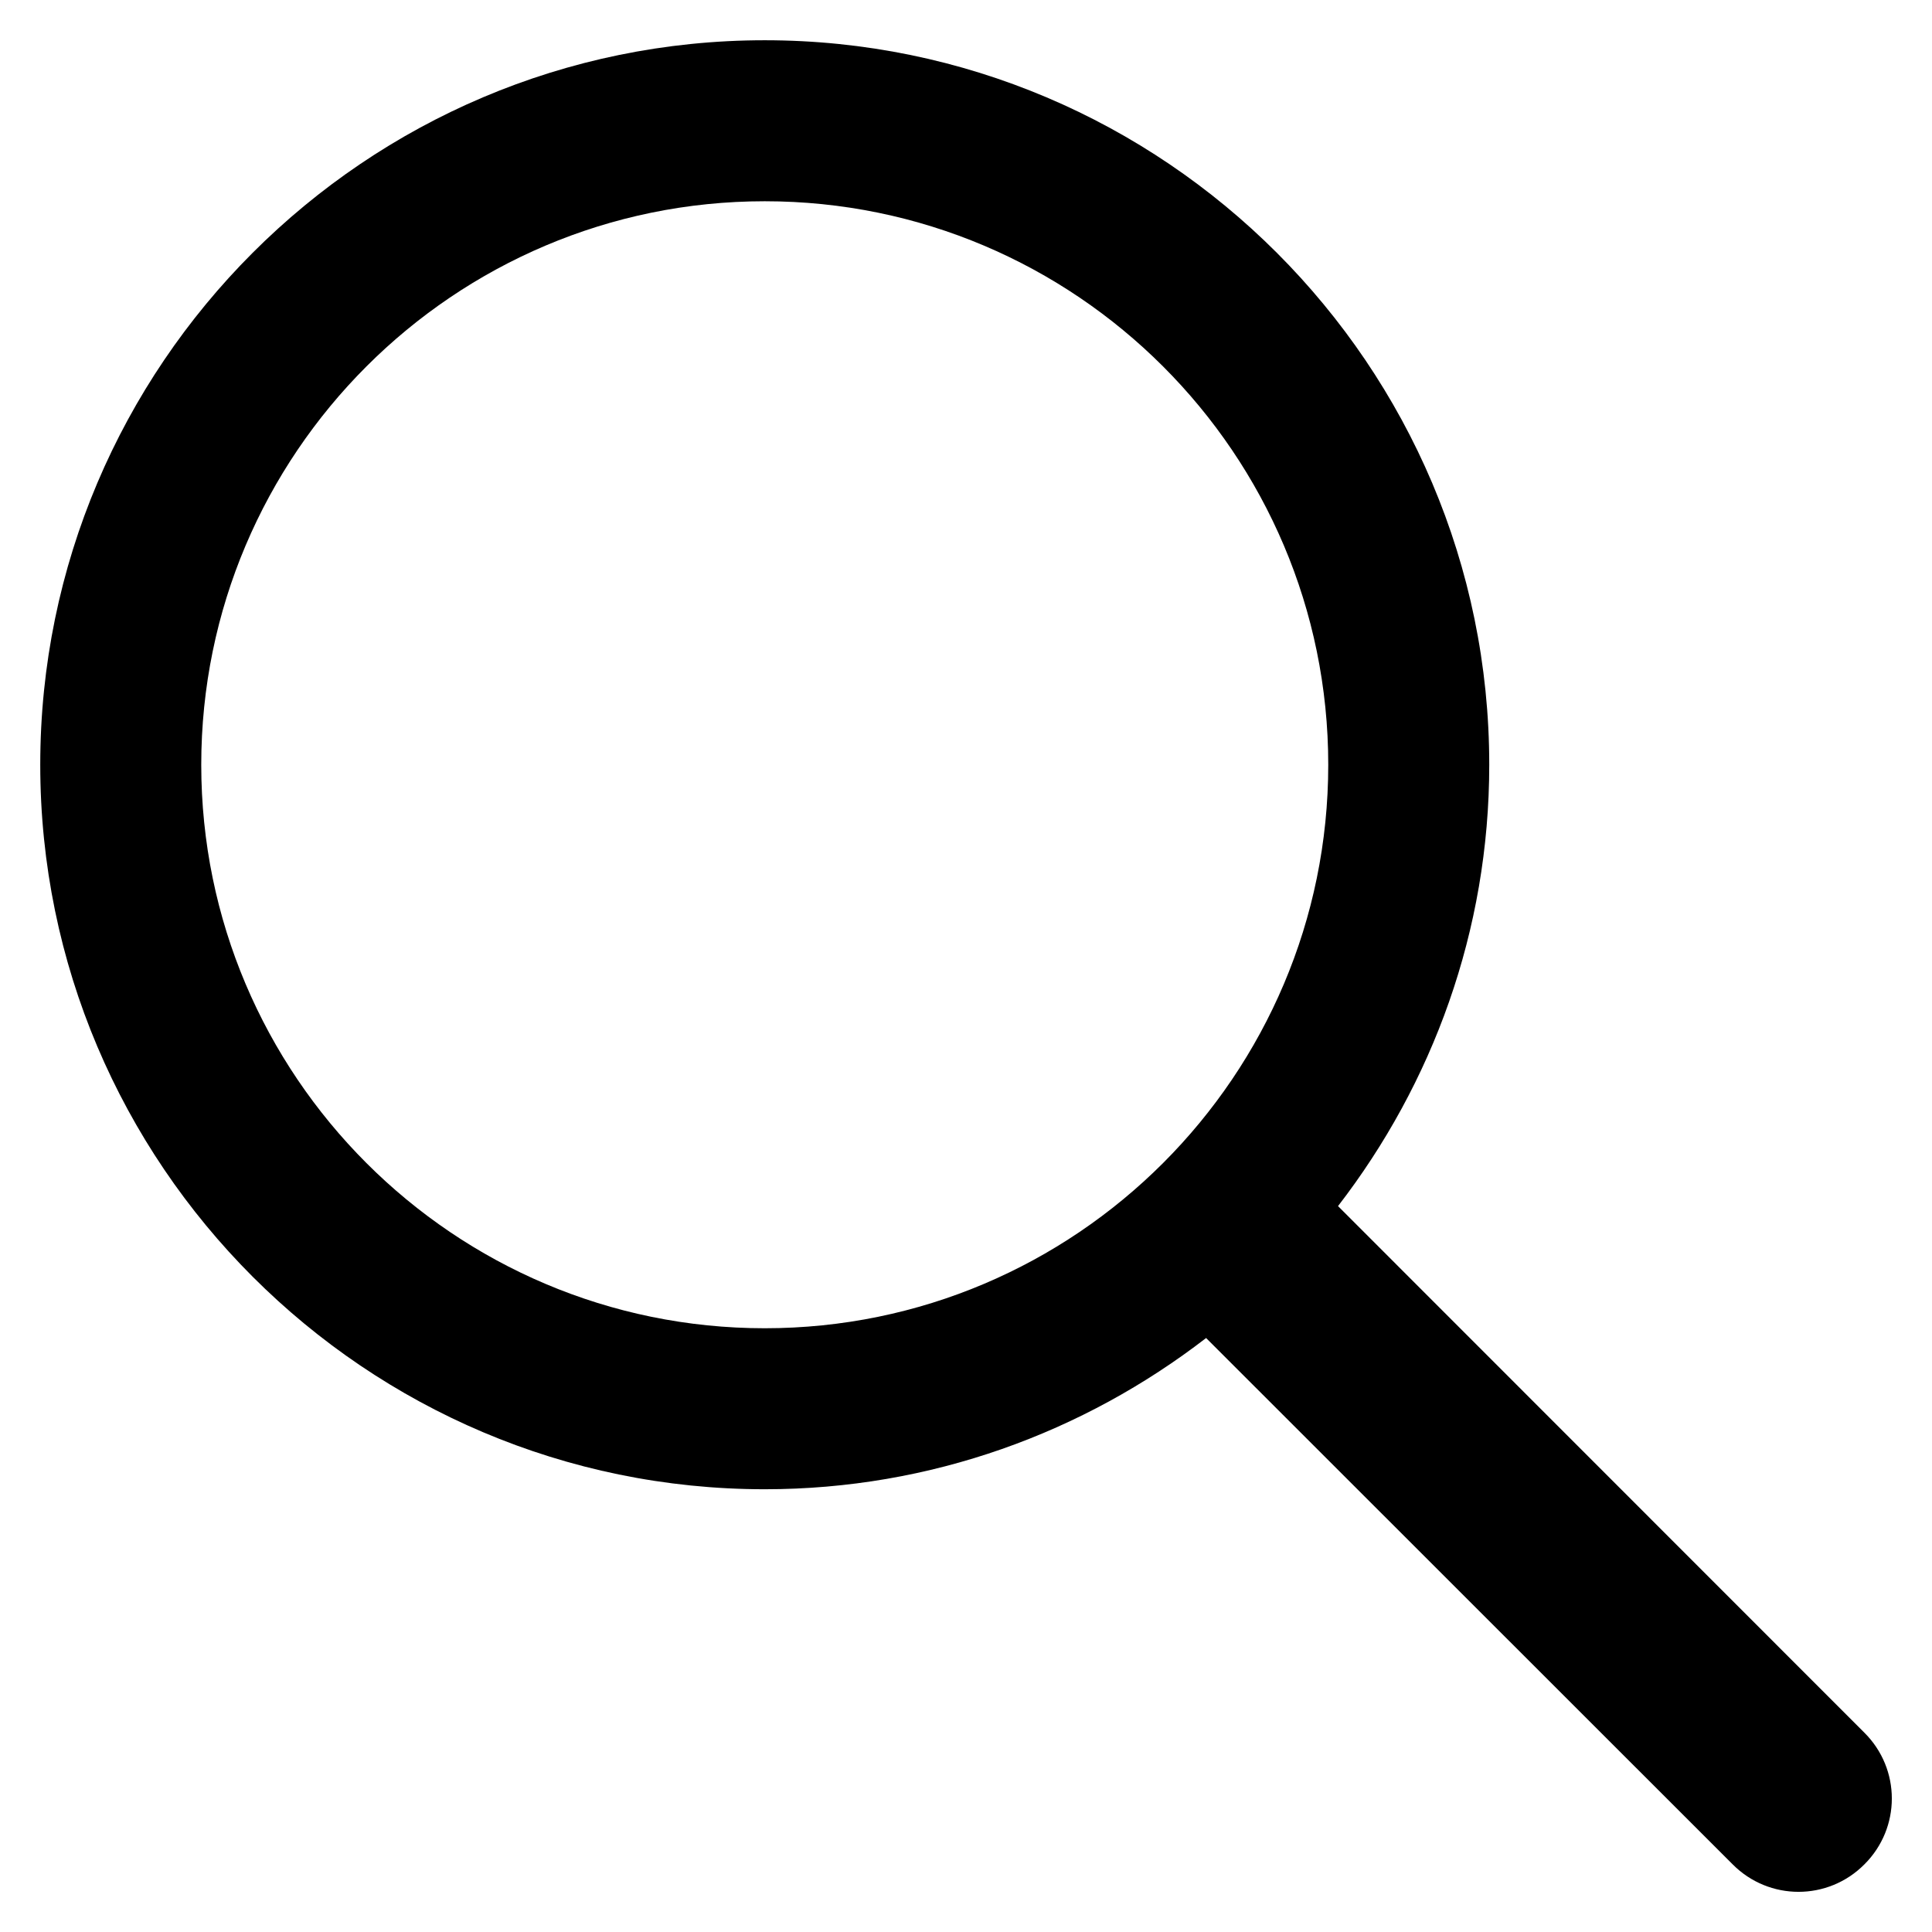
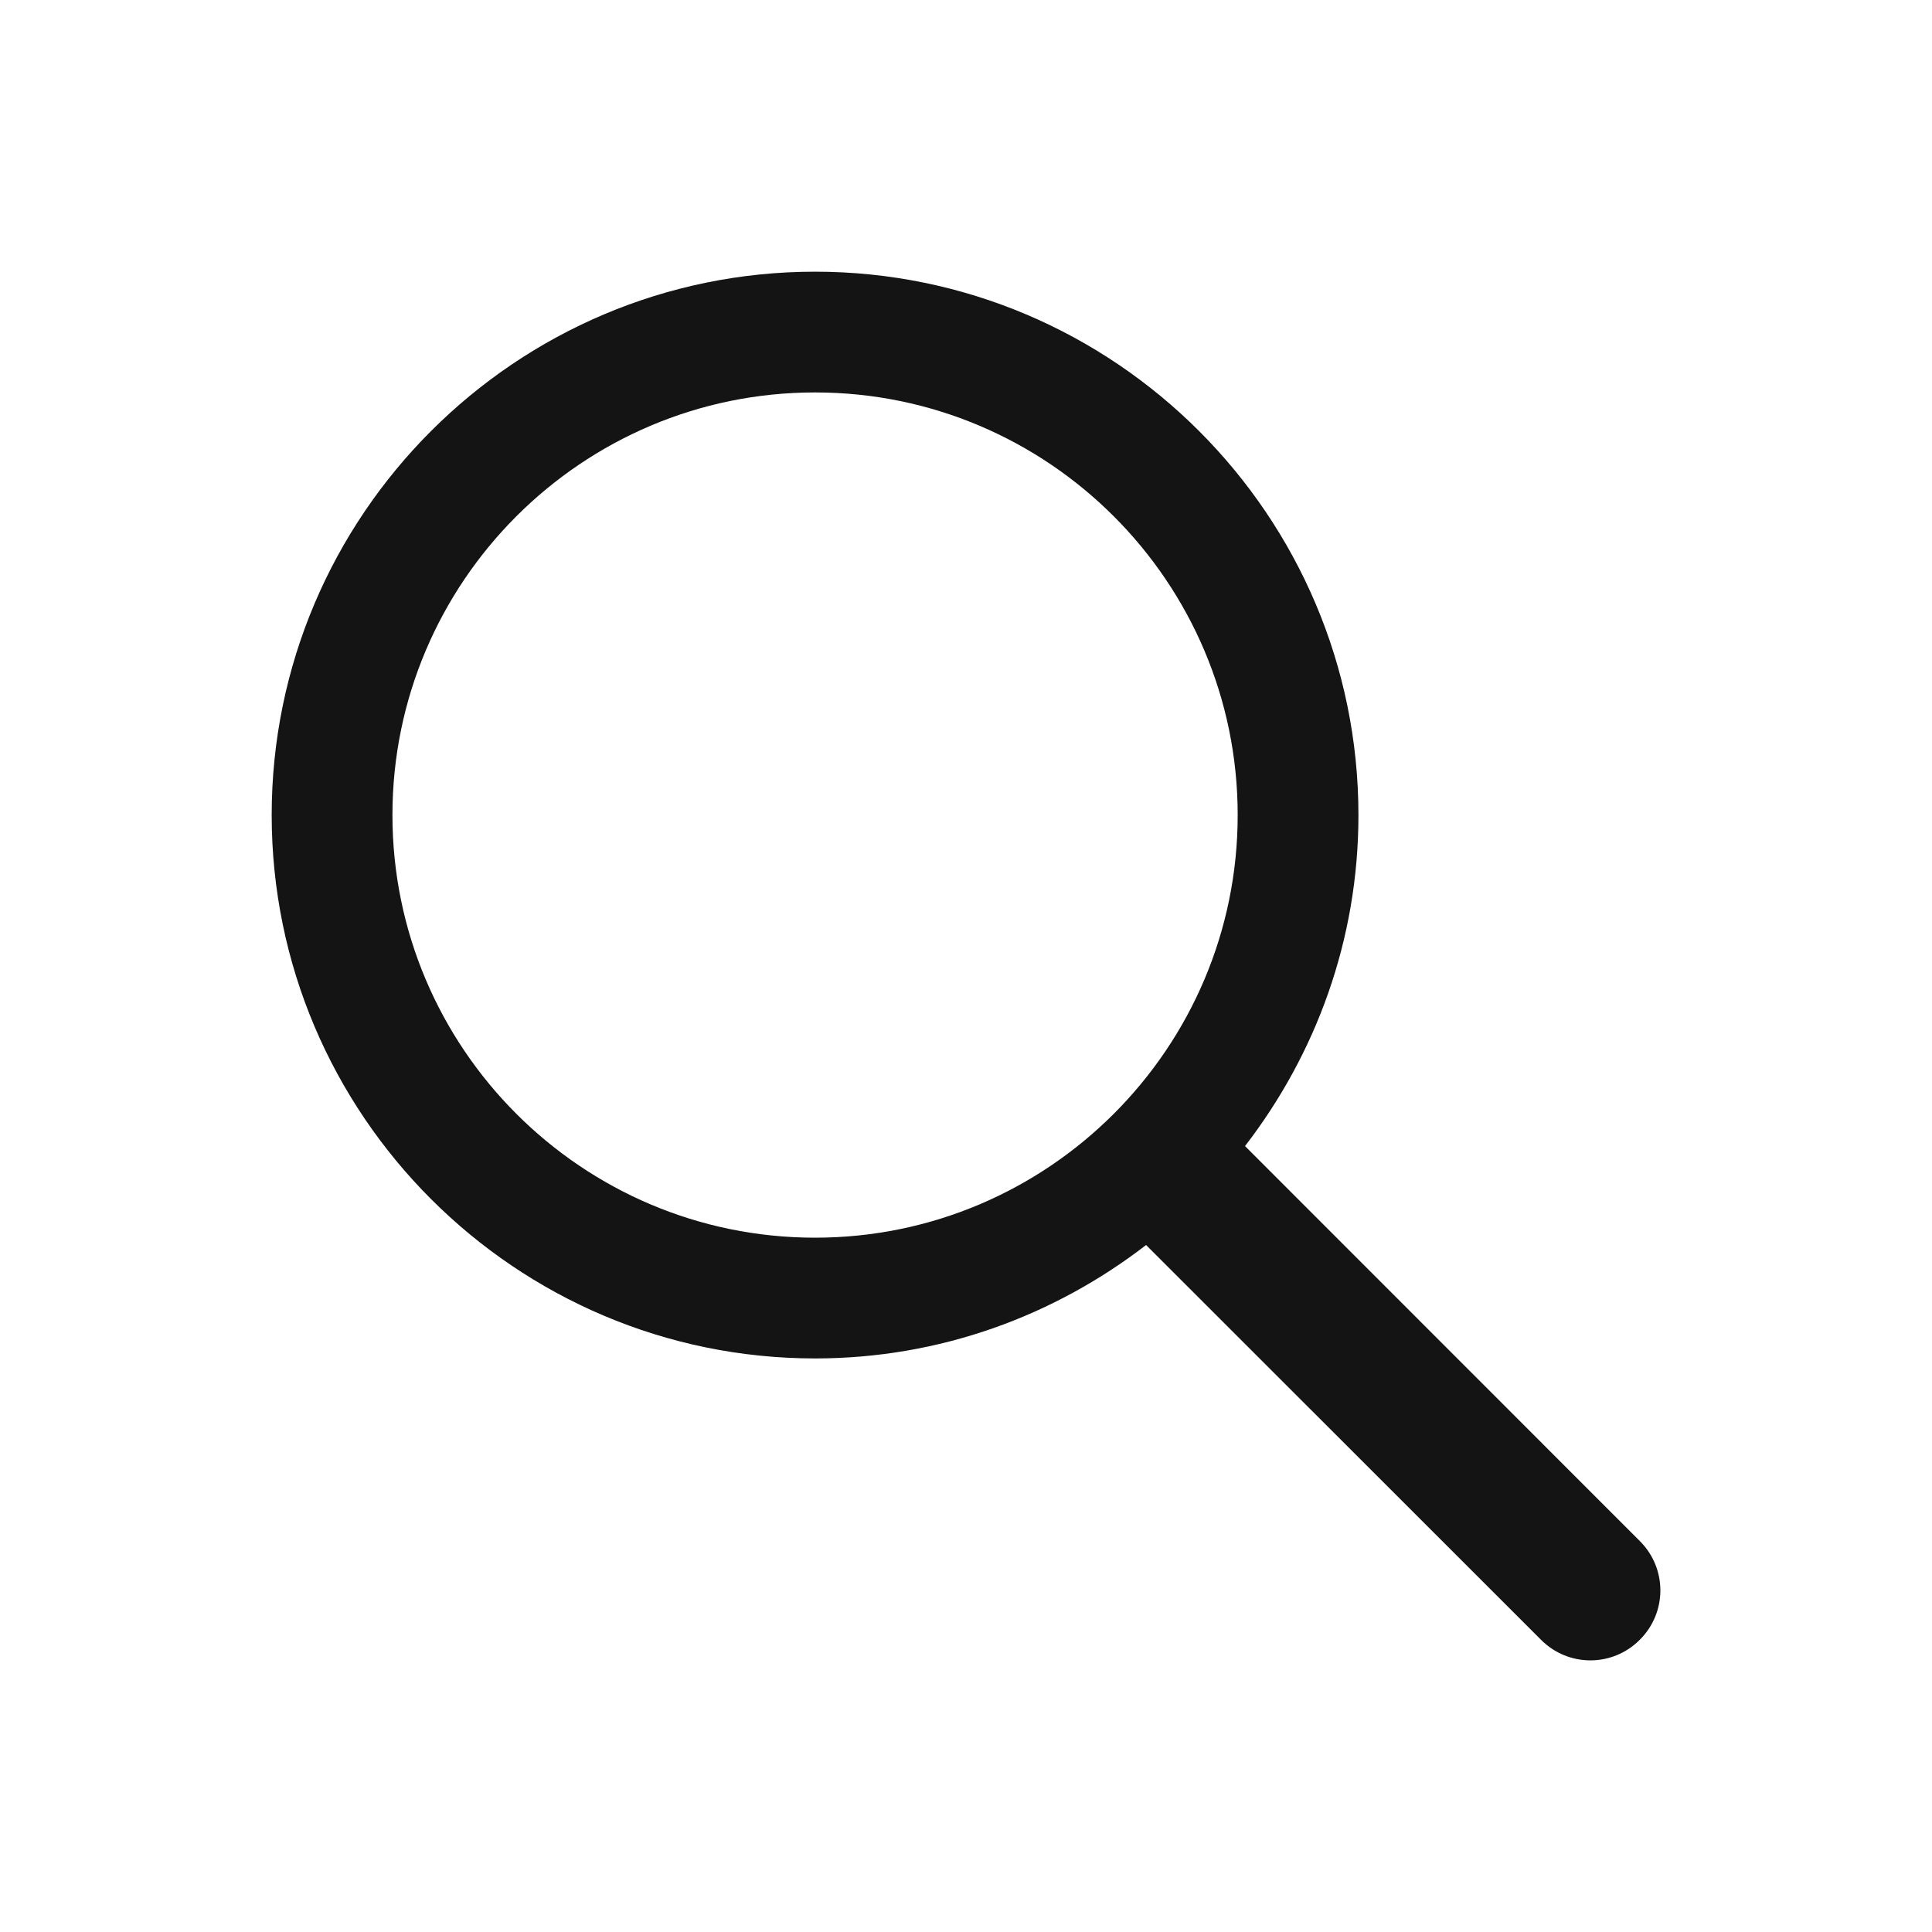
- <svg xmlns="http://www.w3.org/2000/svg" viewBox="0 0 18 18" fill="none">
-   <path d="M7.125 0.375C3.404 0.375 0.375 3.404 0.375 7.125C0.375 10.846 3.404 13.875 7.125 13.875C8.674 13.875 10.096 13.346 11.237 12.466L16.143 17.37C16.482 17.711 17.031 17.711 17.37 17.37C17.711 17.031 17.711 16.482 17.37 16.143L12.466 11.237C13.346 10.096 13.875 8.674 13.875 7.125C13.875 3.404 10.846 0.375 7.125 0.375ZM7.125 1.875C10.021 1.875 12.375 4.229 12.375 7.125C12.375 10.021 10.021 12.375 7.125 12.375C4.229 12.375 1.875 10.021 1.875 7.125C1.875 4.229 4.229 1.875 7.125 1.875Z" fill="currentColor" />
+ <svg xmlns="http://www.w3.org/2000/svg" width="24" height="24" viewBox="0 0 24 24" fill="none">
+   <path d="M10.125 3.375C6.404 3.375 3.375 6.404 3.375 10.125C3.375 13.846 6.404 16.875 10.125 16.875C11.675 16.875 13.096 16.346 14.237 15.466L19.143 20.37C19.482 20.711 20.031 20.711 20.37 20.37C20.711 20.031 20.711 19.482 20.37 19.143L15.466 14.237C16.346 13.096 16.875 11.675 16.875 10.125C16.875 6.404 13.846 3.375 10.125 3.375ZM10.125 4.875C13.021 4.875 15.375 7.229 15.375 10.125C15.375 13.021 13.021 15.375 10.125 15.375C7.229 15.375 4.875 13.021 4.875 10.125C4.875 7.229 7.229 4.875 10.125 4.875Z" fill="#141414" />
</svg>
